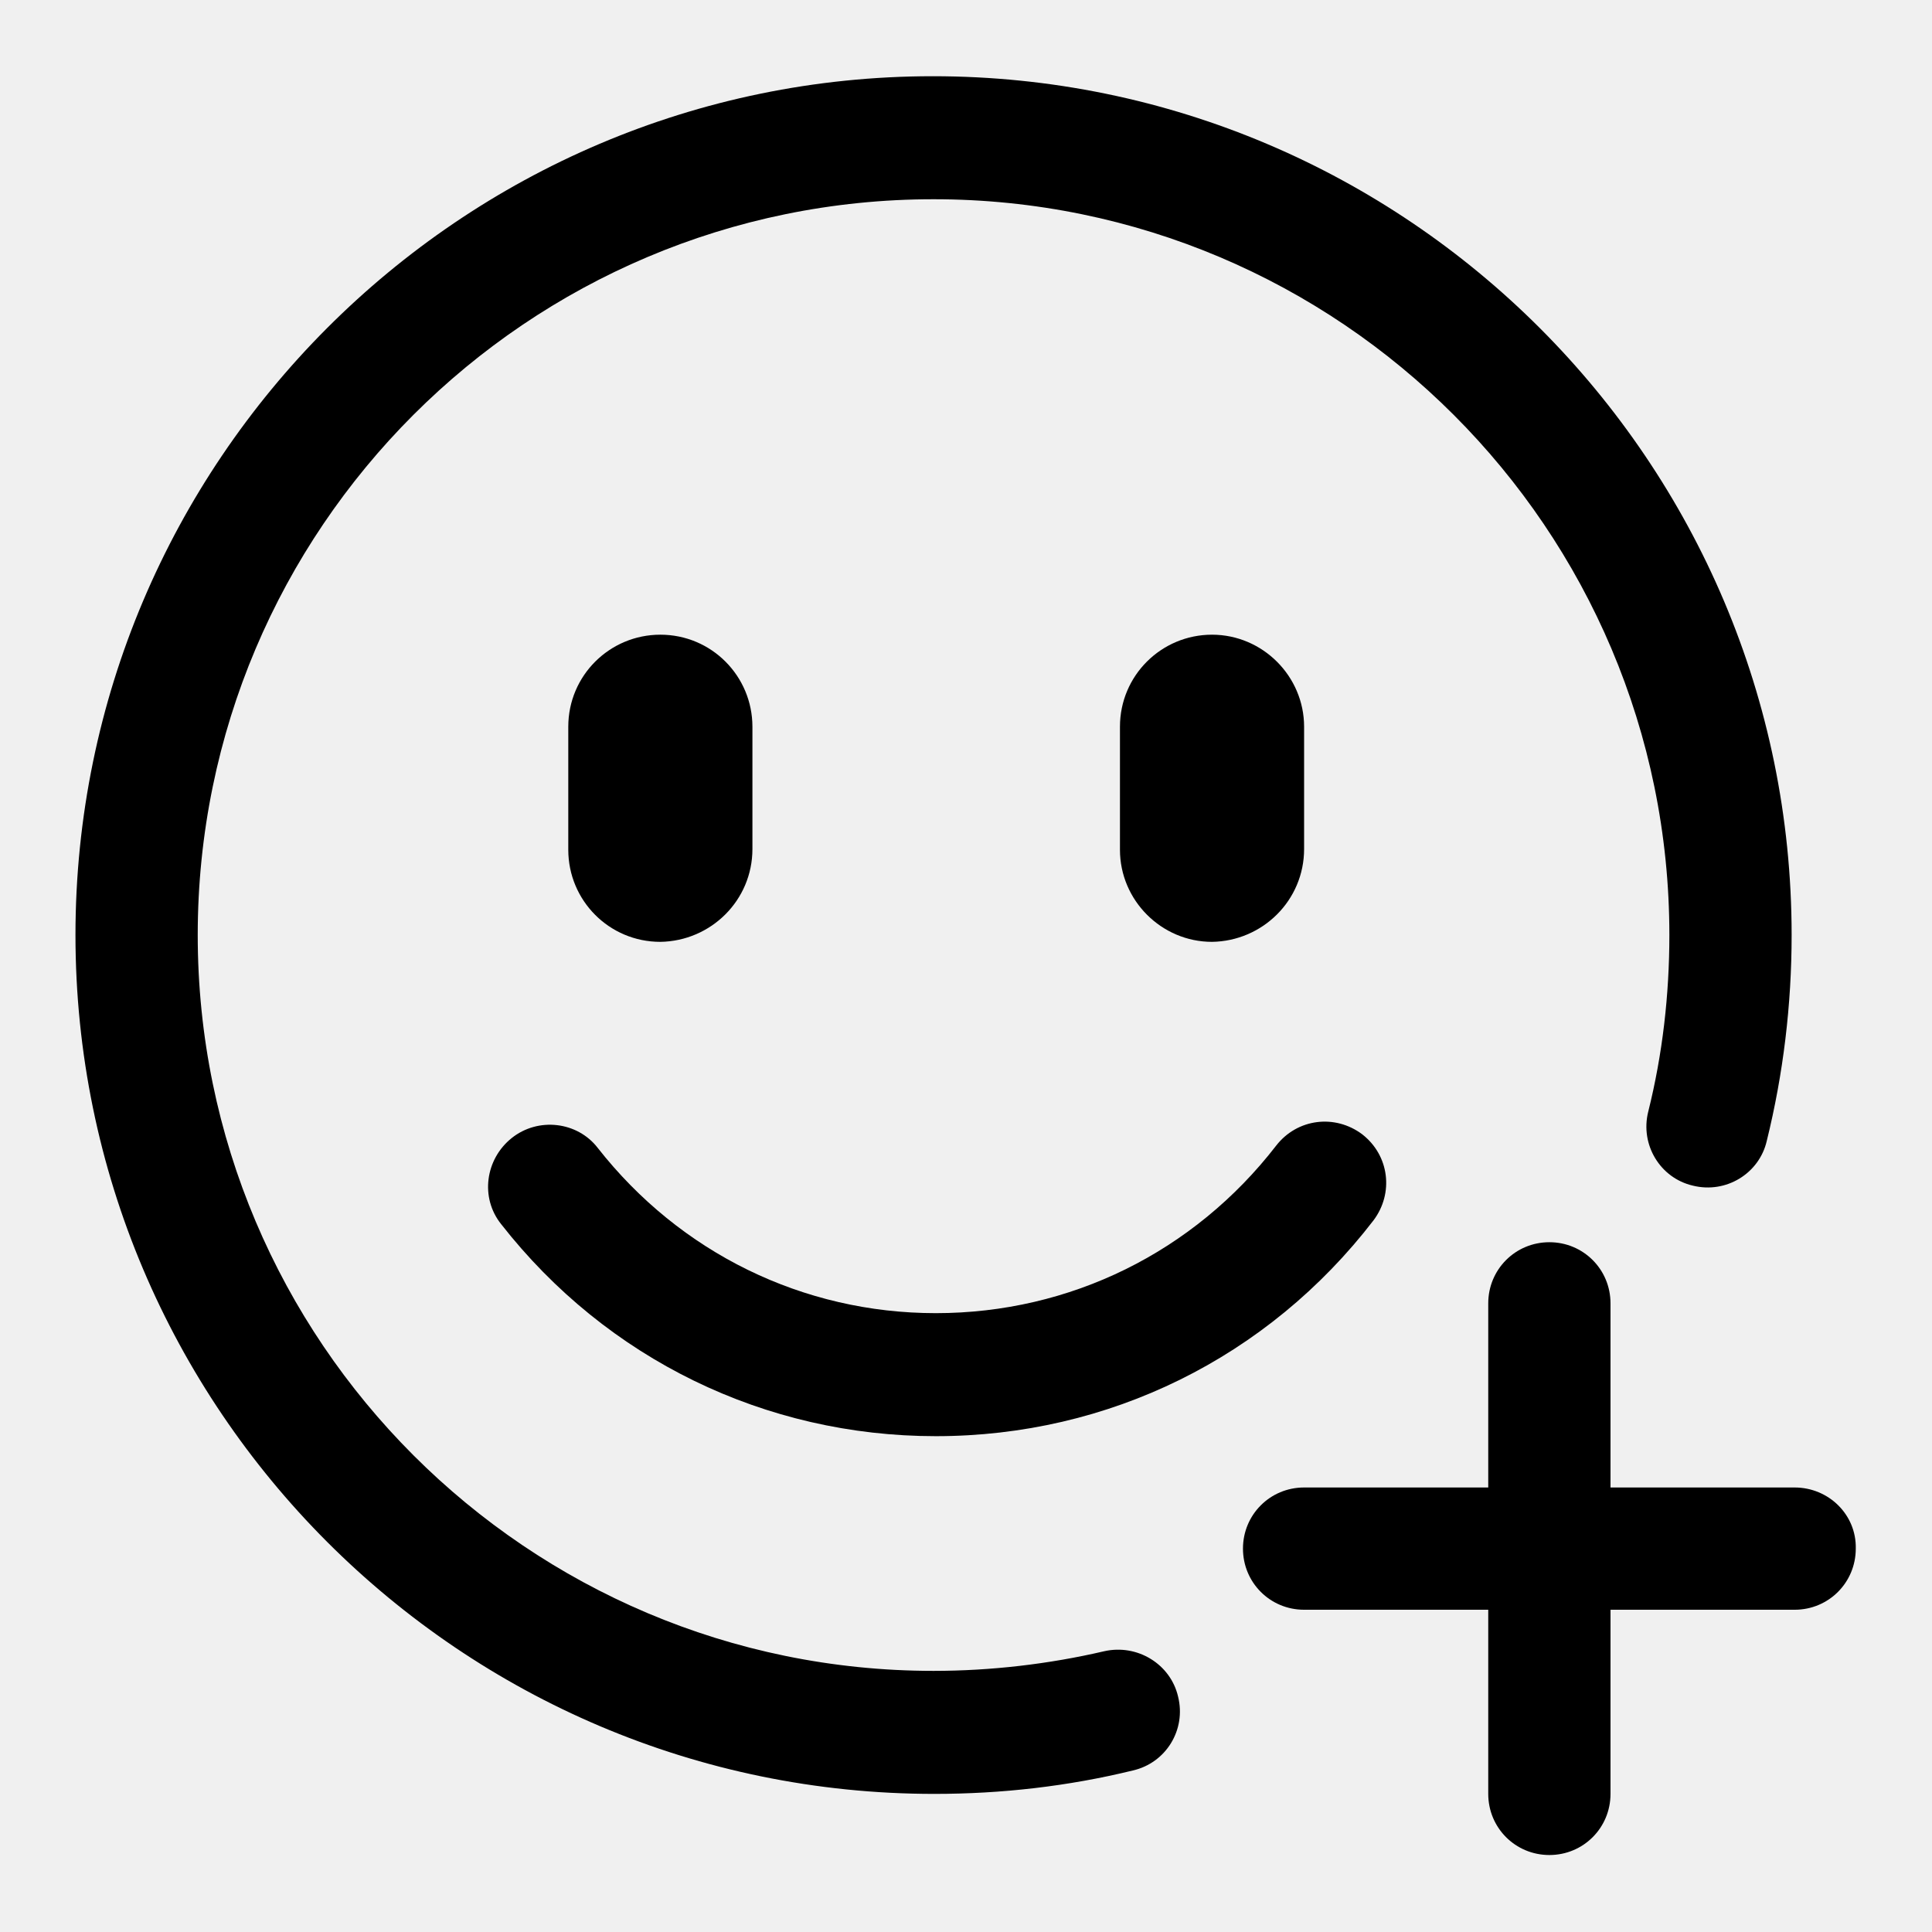
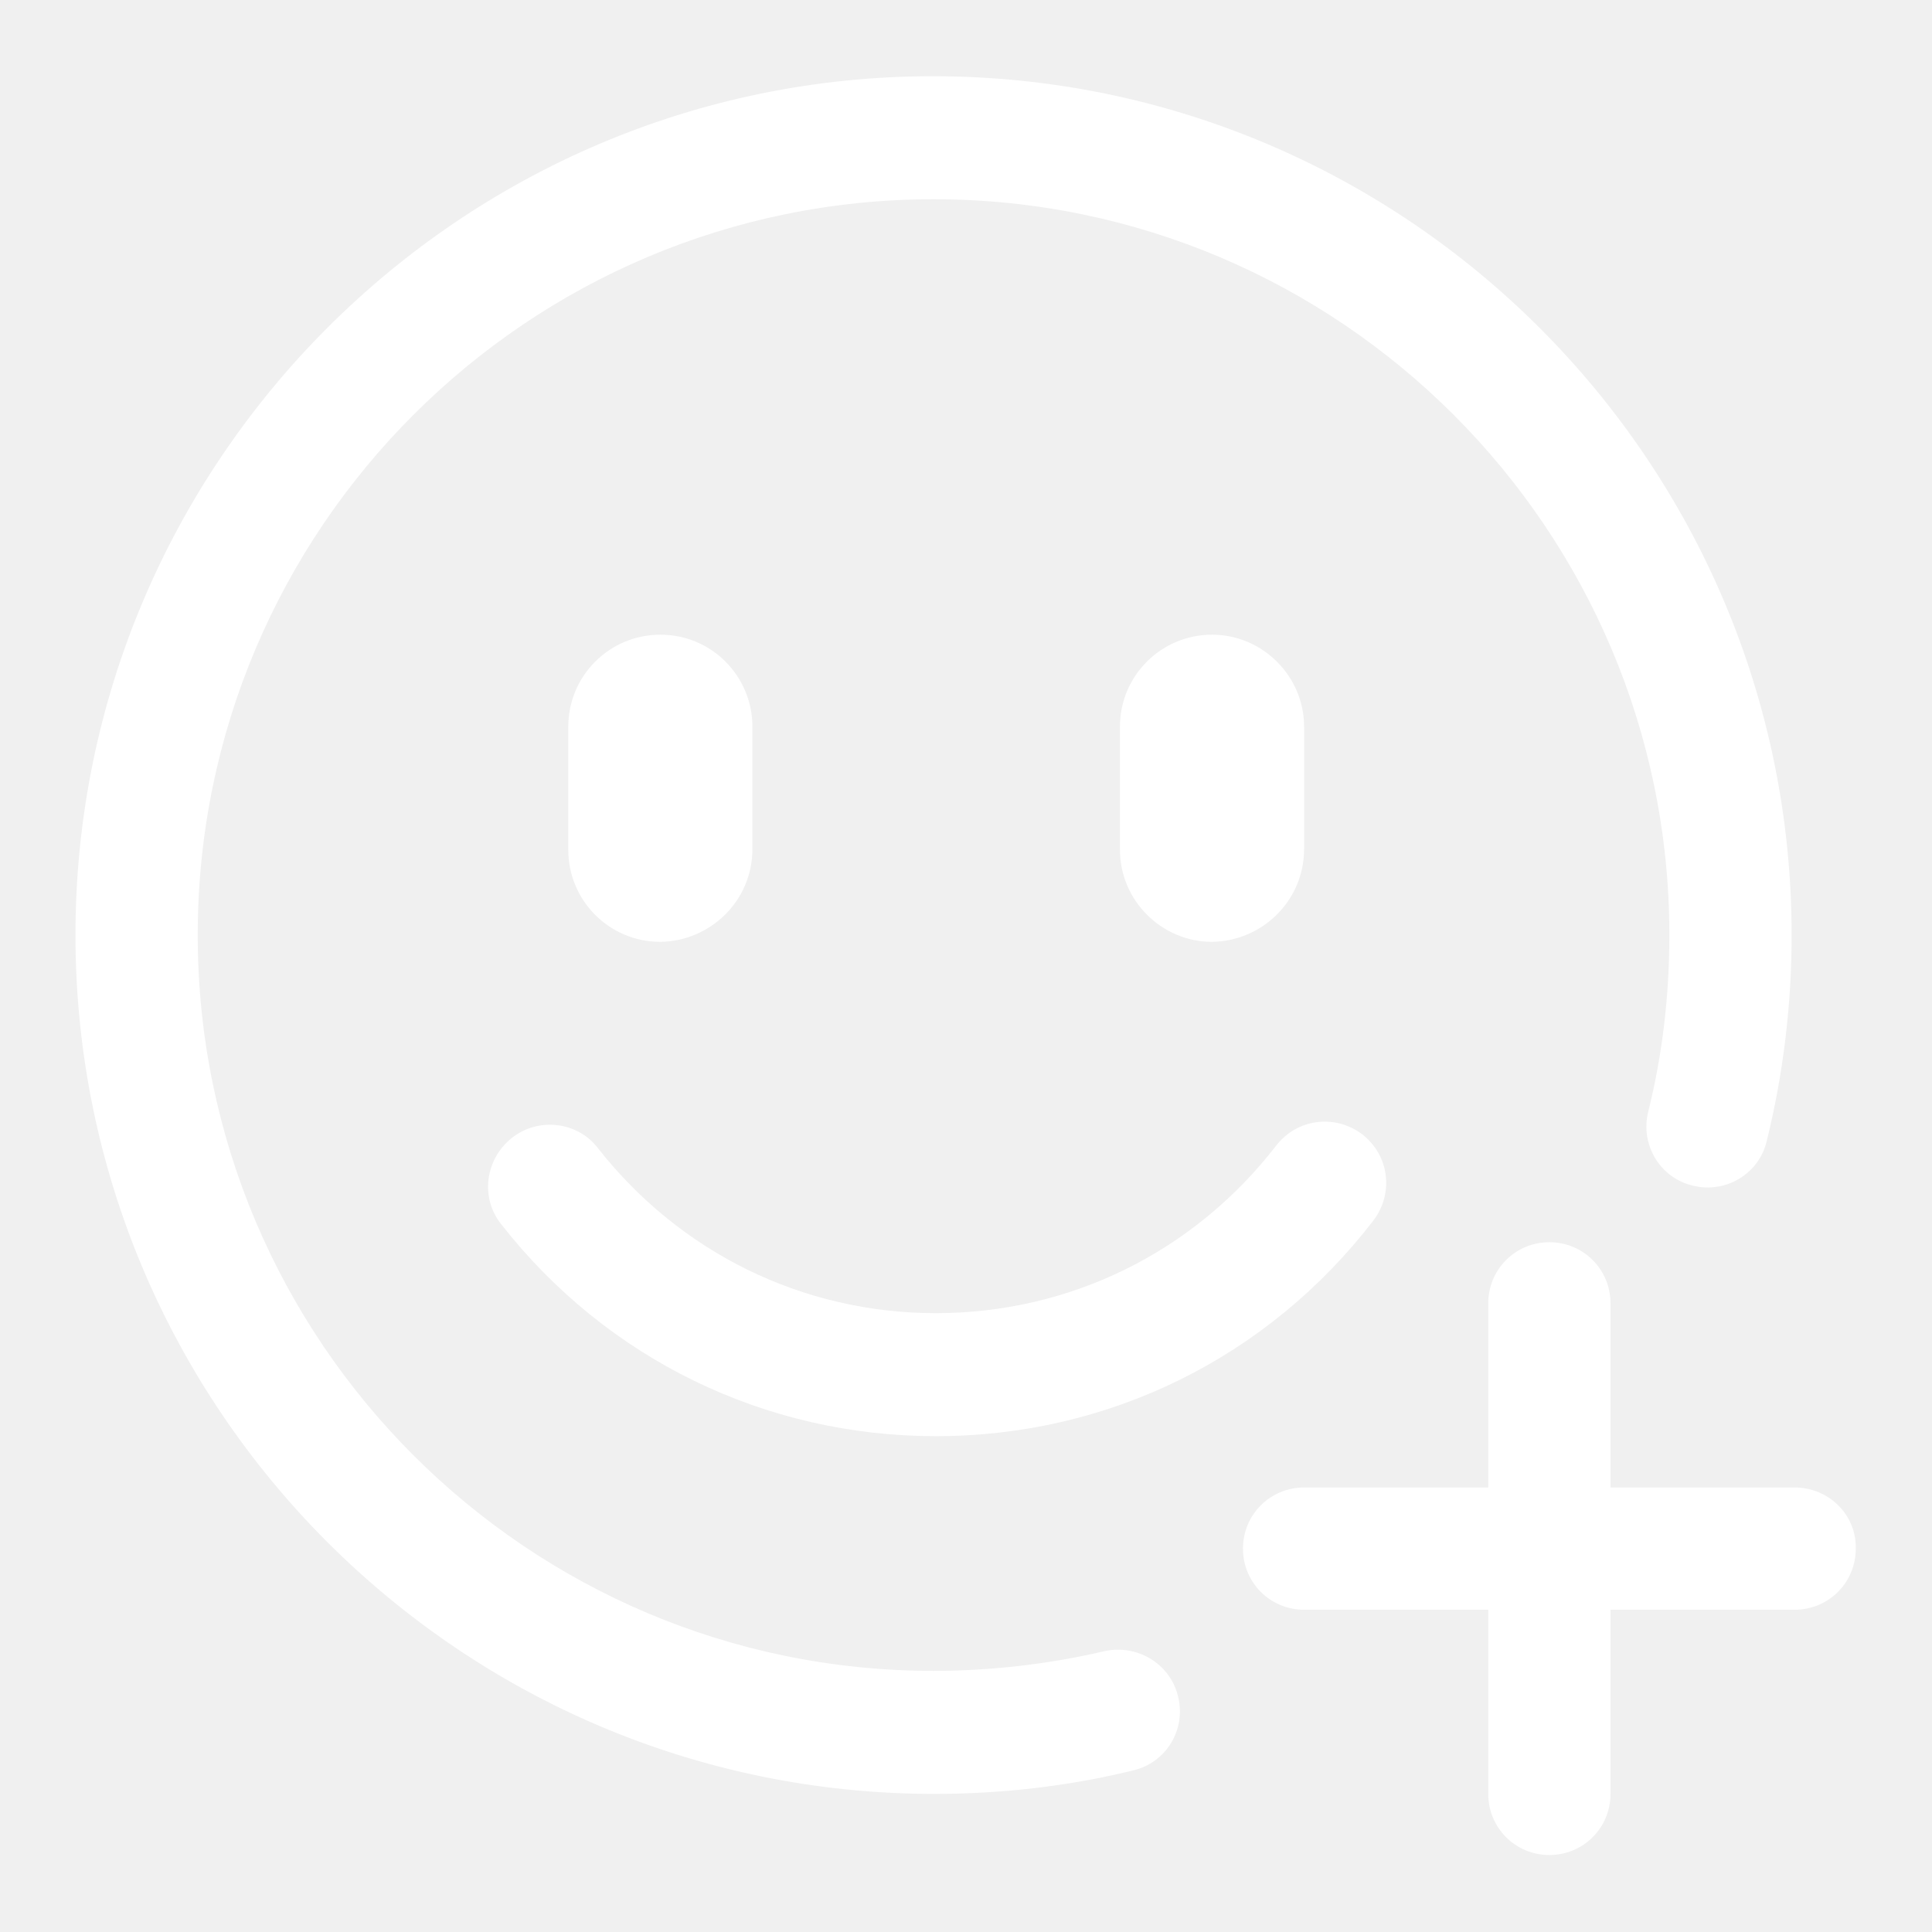
<svg xmlns="http://www.w3.org/2000/svg" version="1.1" x="0px" y="0px" viewBox="0 0 256 256" enable-background="new 0 0 256 256" xml:space="preserve">
  <g>
    <g>
-       <path fill="#000000" d="M146.3,218.8c-7.3,1.7-15,2.6-22.6,2.6c-53.8,0-97.5-43.7-97.5-97.5c0-53.8,43.7-97.5,97.5-97.5c53.8,0,97.5,43.7,97.5,97.5c0,7.9-0.9,15.8-2.8,23.4c-1.1,4.4,1.6,8.8,5.9,9.8c4.4,1.1,8.8-1.6,9.8-5.9c2.2-8.9,3.3-18.1,3.3-27.3c0-62.7-51-113.8-113.8-113.8C61,10.1,10,61.2,10,123.9c0,62.7,51,113.8,113.8,113.8c8.9,0,17.7-1,26.3-3.1c4.4-1,7.1-5.4,6-9.8C155.1,220.5,150.7,217.8,146.3,218.8z" />
-       <path fill="#000000" d="M67.8,150.8c-3.5,2.8-4.2,7.9-1.4,11.4c14,17.9,35,28.1,57.6,28.1c22.9,0,44-10.4,58-28.6c2.7-3.6,2.1-8.6-1.5-11.4c-3.6-2.7-8.6-2.1-11.4,1.5c-10.9,14.1-27.3,22.2-45.1,22.2c-17.6,0-33.9-8-44.8-21.9C76.5,148.6,71.3,148,67.8,150.8z" />
-       <path fill="#000000" d="M99.7,112.5V96.3c0-6.7-5.4-12.2-12.2-12.2c-6.7,0-12.2,5.4-12.2,12.2v16.3c0,6.7,5.4,12.2,12.2,12.2C94.2,124.7,99.7,119.3,99.7,112.5z" />
-       <path fill="#000000" d="M172.8,112.5V96.3c0-6.7-5.5-12.2-12.2-12.2c-6.7,0-12.2,5.4-12.2,12.2v16.3c0,6.7,5.5,12.2,12.2,12.2C167.3,124.7,172.8,119.3,172.8,112.5z" />
-       <path fill="#000000" d="M237.8,197.1h-24.4v-24.4c0-4.5-3.6-8.1-8.1-8.1c-4.5,0-8.1,3.6-8.1,8.1v24.4h-24.4c-4.5,0-8.1,3.6-8.1,8.1s3.6,8.1,8.1,8.1h24.4v24.4c0,4.5,3.6,8.1,8.1,8.1c4.5,0,8.1-3.6,8.1-8.1v-24.4h24.4c4.5,0,8.1-3.6,8.1-8.1C246,200.7,242.3,197.1,237.8,197.1z" />
+       <path fill="#ffffff" d="M146.3,218.8c-7.3,1.7-15,2.6-22.6,2.6c-53.8,0-97.5-43.7-97.5-97.5c0-53.8,43.7-97.5,97.5-97.5c53.8,0,97.5,43.7,97.5,97.5c0,7.9-0.9,15.8-2.8,23.4c-1.1,4.4,1.6,8.8,5.9,9.8c4.4,1.1,8.8-1.6,9.8-5.9c2.2-8.9,3.3-18.1,3.3-27.3c0-62.7-51-113.8-113.8-113.8C61,10.1,10,61.2,10,123.9c0,62.7,51,113.8,113.8,113.8c8.9,0,17.7-1,26.3-3.1c4.4-1,7.1-5.4,6-9.8C155.1,220.5,150.7,217.8,146.3,218.8z" />
+       <path fill="#ffffff" d="M67.8,150.8c-3.5,2.8-4.2,7.9-1.4,11.4c14,17.9,35,28.1,57.6,28.1c22.9,0,44-10.4,58-28.6c2.7-3.6,2.1-8.6-1.5-11.4c-3.6-2.7-8.6-2.1-11.4,1.5c-10.9,14.1-27.3,22.2-45.1,22.2c-17.6,0-33.9-8-44.8-21.9C76.5,148.6,71.3,148,67.8,150.8z" />
+       <path fill="#ffffff" d="M99.7,112.5V96.3c0-6.7-5.4-12.2-12.2-12.2c-6.7,0-12.2,5.4-12.2,12.2v16.3c0,6.7,5.4,12.2,12.2,12.2C94.2,124.7,99.7,119.3,99.7,112.5z" />
+       <path fill="#ffffff" d="M172.8,112.5V96.3c0-6.7-5.5-12.2-12.2-12.2c-6.7,0-12.2,5.4-12.2,12.2v16.3c0,6.7,5.5,12.2,12.2,12.2C167.3,124.7,172.8,119.3,172.8,112.5z" />
+       <path fill="#ffffff" d="M237.8,197.1h-24.4v-24.4c0-4.5-3.6-8.1-8.1-8.1c-4.5,0-8.1,3.6-8.1,8.1v24.4h-24.4c-4.5,0-8.1,3.6-8.1,8.1s3.6,8.1,8.1,8.1h24.4v24.4c0,4.5,3.6,8.1,8.1,8.1c4.5,0,8.1-3.6,8.1-8.1v-24.4h24.4c4.5,0,8.1-3.6,8.1-8.1C246,200.7,242.3,197.1,237.8,197.1z" />
    </g>
  </g>
</svg>
